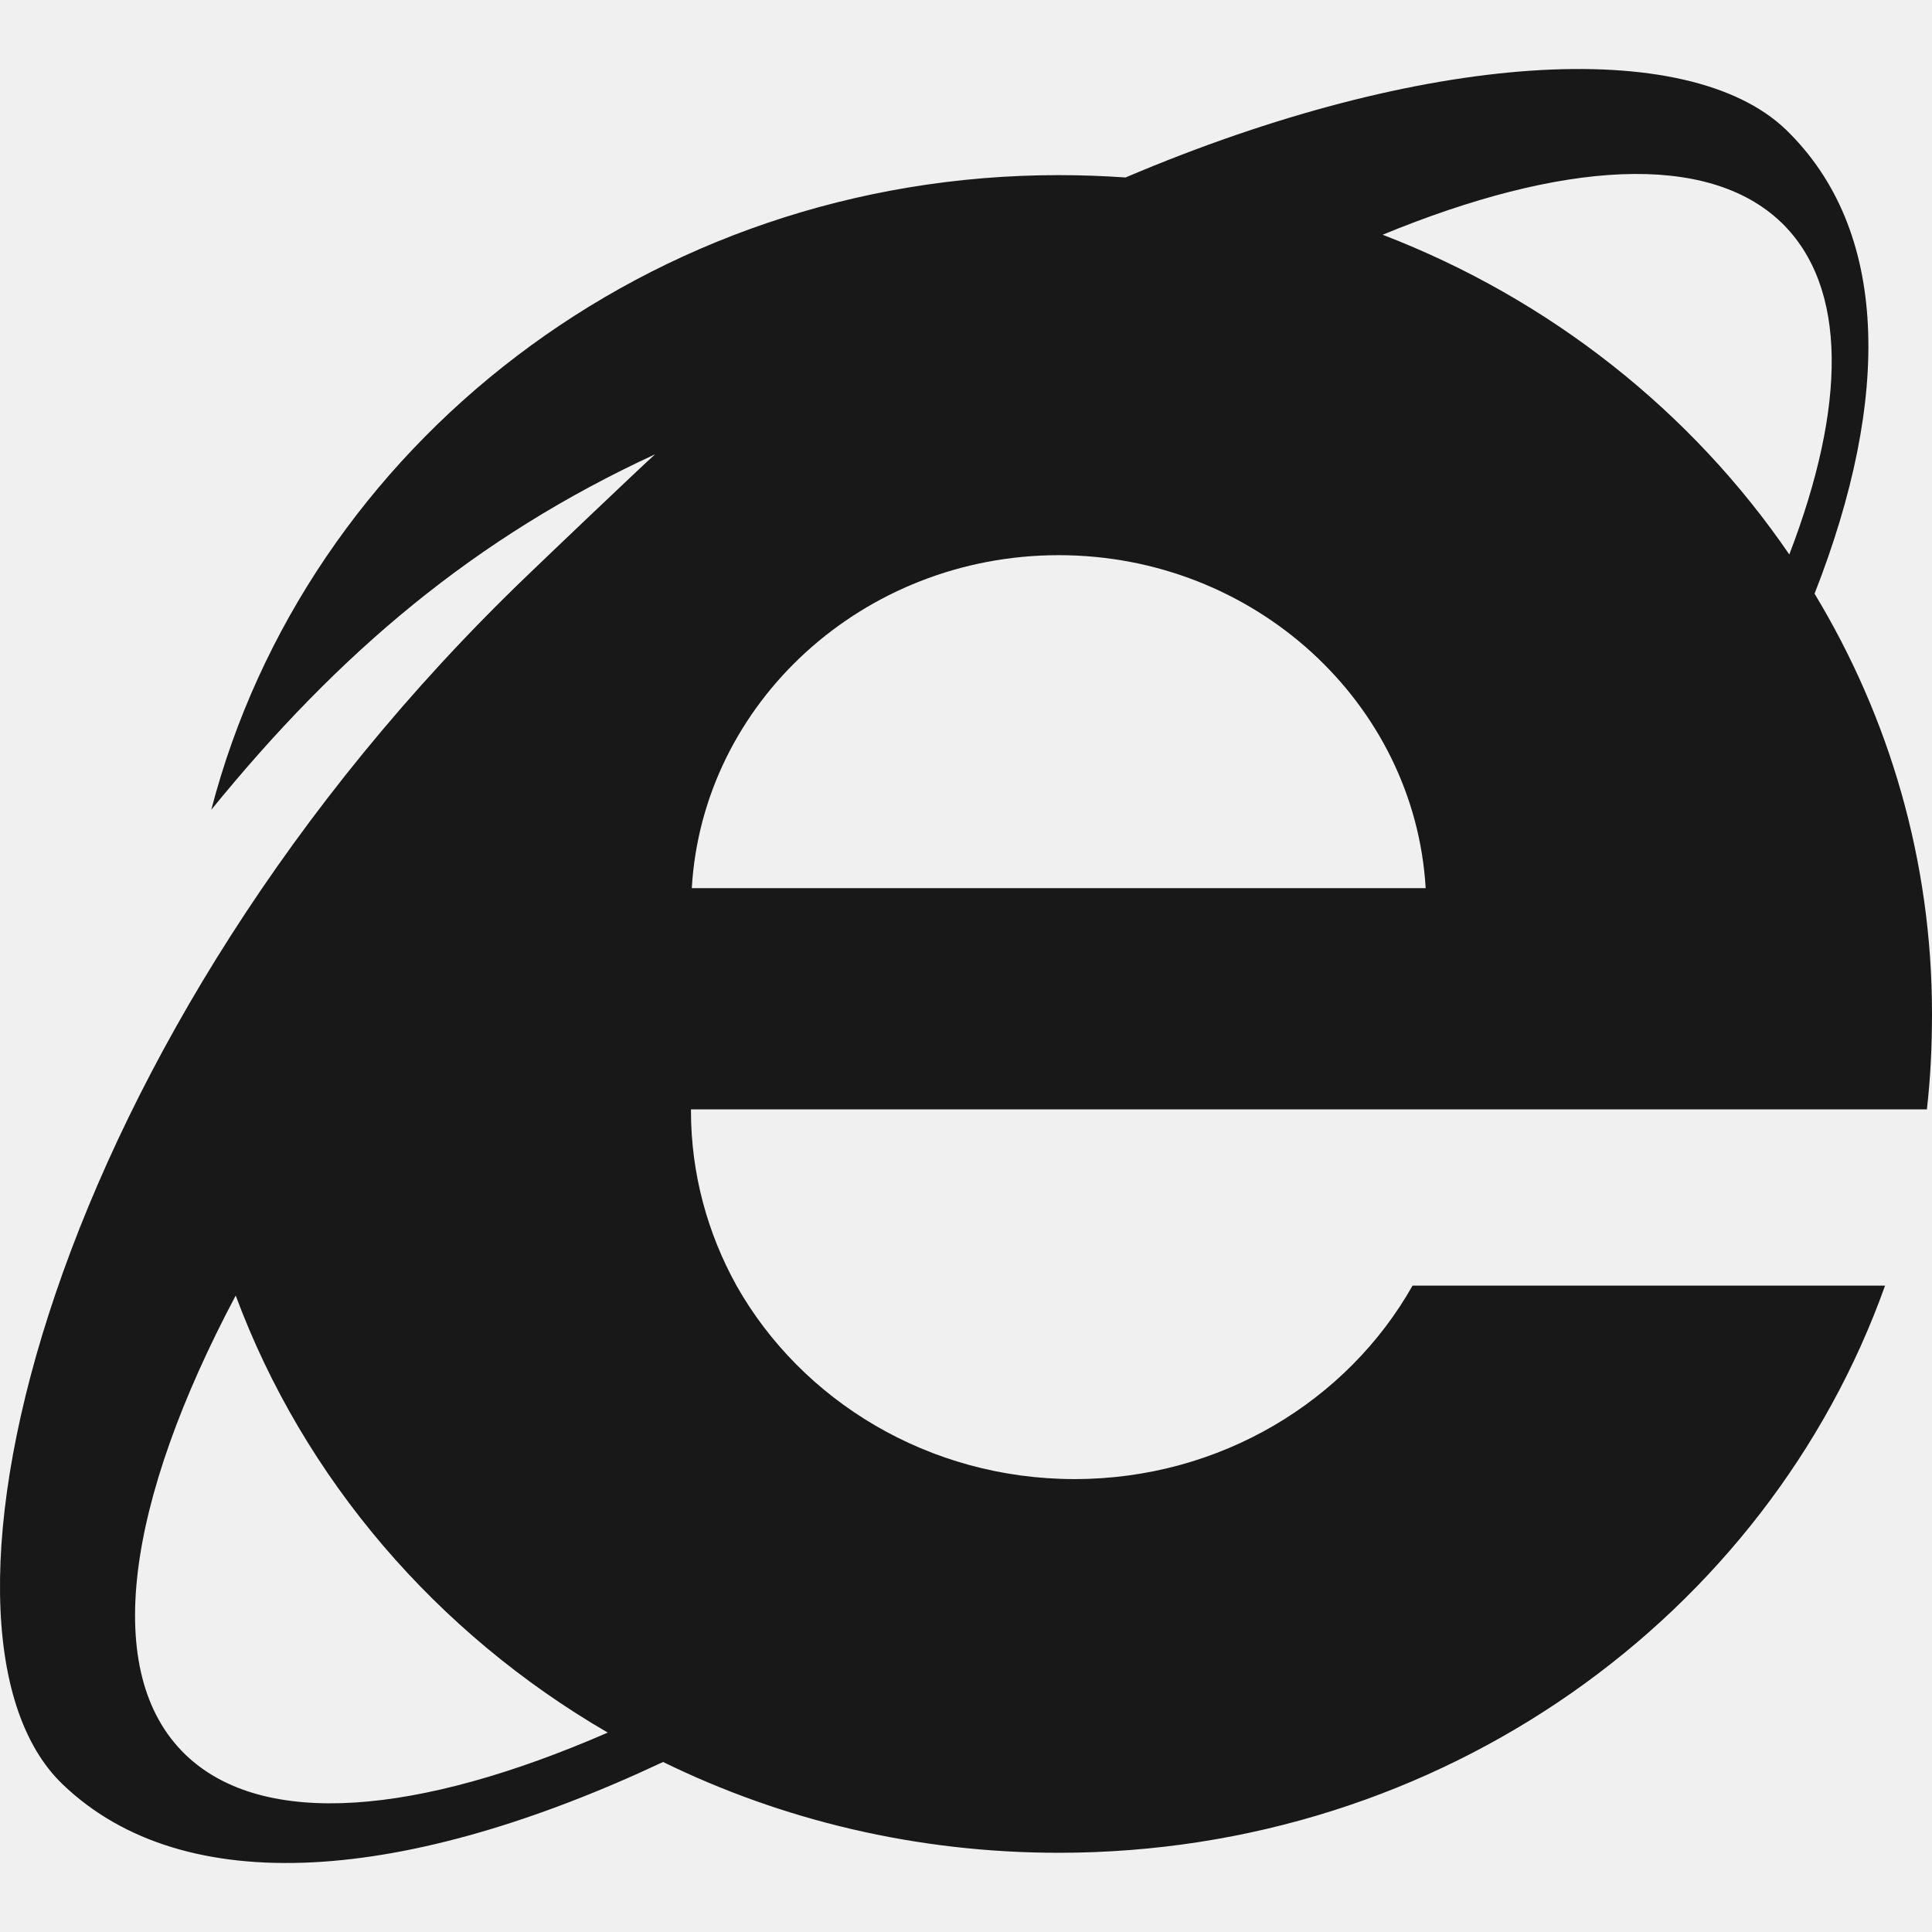
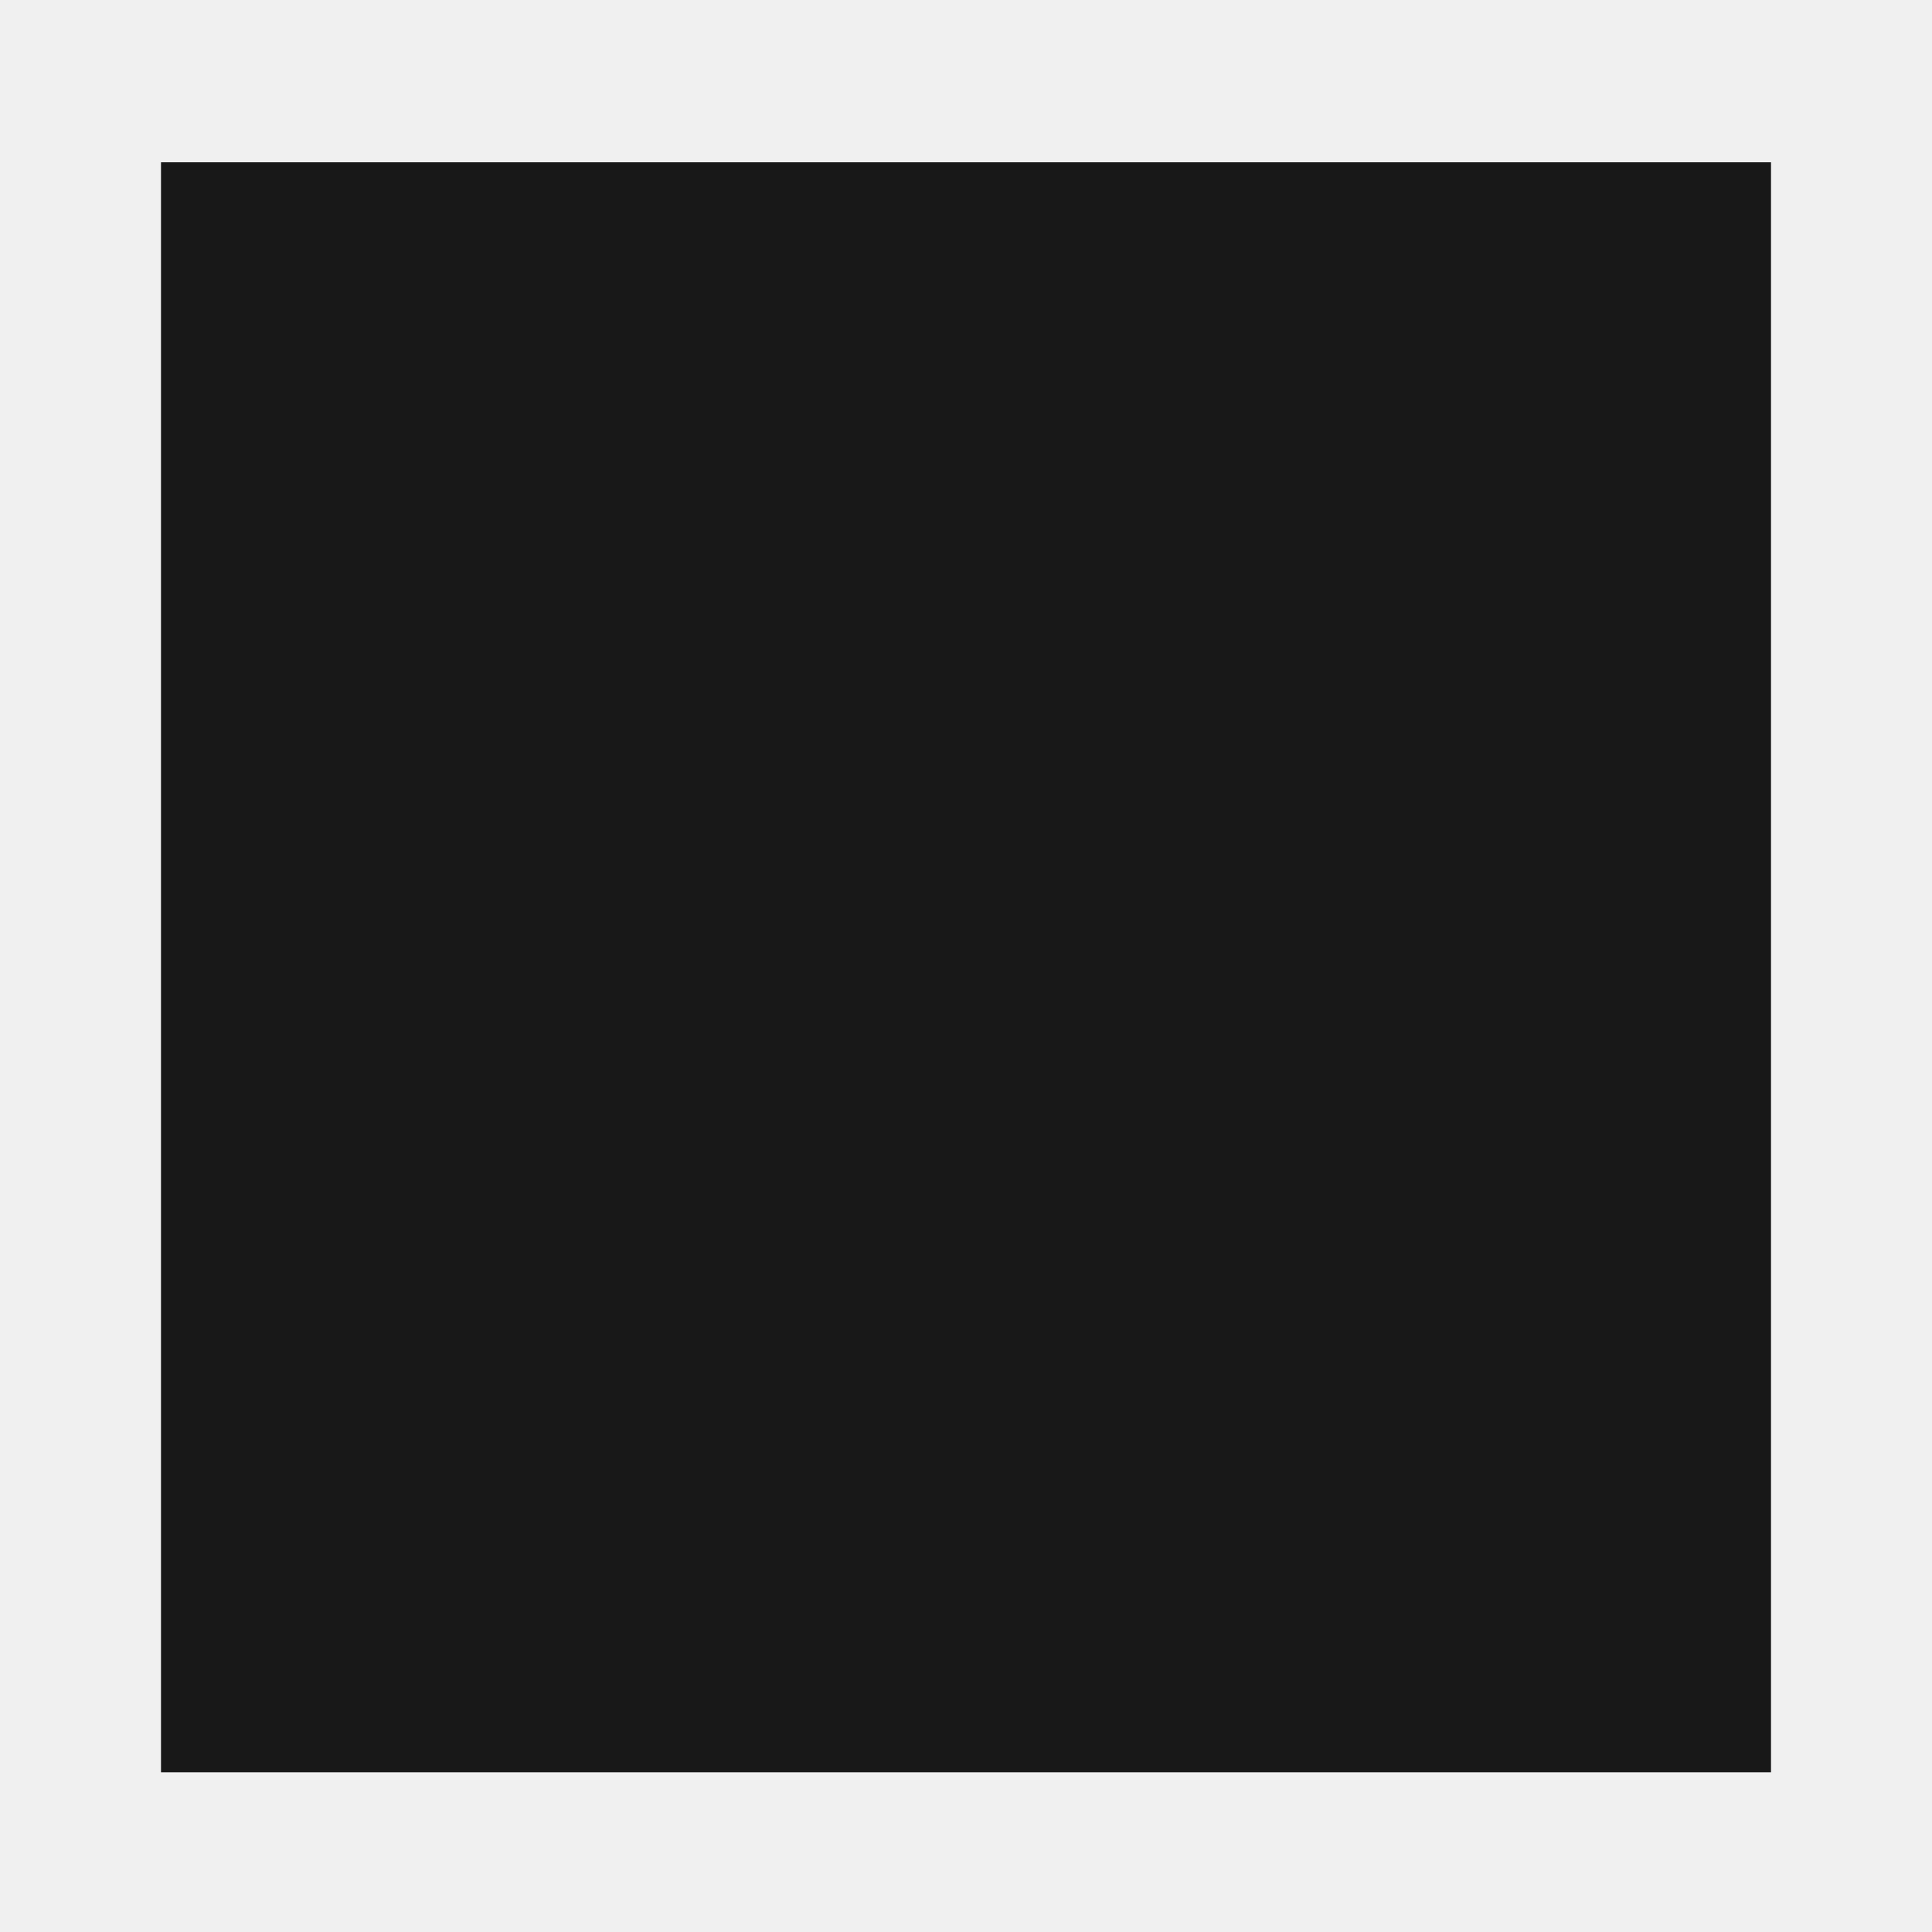
- <svg xmlns="http://www.w3.org/2000/svg" version="1.1" width="14px" height="14px">
+ <svg xmlns="http://www.w3.org/2000/svg" version="1.1" width="6px" height="6px">
  <defs>
    <pattern id="BGPattern" patternUnits="userSpaceOnUse" alignment="0 0" imageRepeat="None" />
-     <mask fill="white" id="Clip1282">
-       <path d="M 5.007 8.039  L 10.566 8.039  L 13.963 8.039  C 13.989 7.813  14 7.582  14 7.345  C 14 6.237  13.69 5.197  13.149 4.302  C 13.709 2.874  13.689 1.662  12.94 0.938  C 12.227 0.257  10.316 0.368  8.156 1.286  C 7.996 1.275  7.835 1.269  7.672 1.269  C 4.706 1.269  2.218 3.228  1.531 5.868  C 2.461 4.725  3.44 3.896  4.747 3.292  C 4.628 3.399  3.934 4.061  3.818 4.173  C 0.37 7.482  -0.717 11.805  0.453 12.929  C 1.342 13.783  2.954 13.638  4.805 12.768  C 5.665 13.189  6.639 13.426  7.672 13.426  C 10.451 13.426  12.806 11.708  13.66 9.316  L 10.236 9.316  C 9.765 10.15  8.844 10.718  7.787 10.718  C 6.73 10.718  5.808 10.15  5.337 9.316  C 5.128 8.939  5.007 8.507  5.007 8.049  L 5.007 8.039  Z M 10.331 6.436  L 5.013 6.436  C 5.091 5.094  6.253 4.023  7.672 4.023  C 9.09 4.023  10.252 5.094  10.331 6.436  Z M 10.019 1.701  C 11.316 1.167  12.371 1.096  12.909 1.613  C 13.391 2.081  13.379 2.942  12.966 4.018  C 12.259 2.983  11.232 2.167  10.019 1.701  Z M 4.404 12.555  C 3.031 13.153  1.907 13.255  1.345 12.716  C 0.73 12.124  0.915 10.883  1.708 9.388  C 2.202 10.718  3.164 11.835  4.404 12.555  Z " fill-rule="evenodd" />
+     <mask fill="white" id="Clip407">
+       <path d="M 5.5 5.504  L 5.5 0.504  L 0.5 0.504  L 0.5 5.504  L 5.5 5.504  Z " fill-rule="evenodd" />
    </mask>
  </defs>
-   <g transform="matrix(1 0 0 1 -53 -777 )">
-     <path d="M 5.007 8.039  L 10.566 8.039  L 13.963 8.039  C 13.989 7.813  14 7.582  14 7.345  C 14 6.237  13.69 5.197  13.149 4.302  C 13.709 2.874  13.689 1.662  12.94 0.938  C 12.227 0.257  10.316 0.368  8.156 1.286  C 7.996 1.275  7.835 1.269  7.672 1.269  C 4.706 1.269  2.218 3.228  1.531 5.868  C 2.461 4.725  3.44 3.896  4.747 3.292  C 4.628 3.399  3.934 4.061  3.818 4.173  C 0.37 7.482  -0.717 11.805  0.453 12.929  C 1.342 13.783  2.954 13.638  4.805 12.768  C 5.665 13.189  6.639 13.426  7.672 13.426  C 10.451 13.426  12.806 11.708  13.66 9.316  L 10.236 9.316  C 9.765 10.15  8.844 10.718  7.787 10.718  C 6.73 10.718  5.808 10.15  5.337 9.316  C 5.128 8.939  5.007 8.507  5.007 8.049  L 5.007 8.039  Z M 10.331 6.436  L 5.013 6.436  C 5.091 5.094  6.253 4.023  7.672 4.023  C 9.09 4.023  10.252 5.094  10.331 6.436  Z M 10.019 1.701  C 11.316 1.167  12.371 1.096  12.909 1.613  C 13.391 2.081  13.379 2.942  12.966 4.018  C 12.259 2.983  11.232 2.167  10.019 1.701  Z M 4.404 12.555  C 3.031 13.153  1.907 13.255  1.345 12.716  C 0.73 12.124  0.915 10.883  1.708 9.388  C 2.202 10.718  3.164 11.835  4.404 12.555  Z " fill-rule="nonzero" fill="rgba(0, 0, 0, 0.898)" stroke="none" transform="matrix(1 0 0 1 53 777 )" class="fill" />
-     <path d="M 5.007 8.039  L 10.566 8.039  L 13.963 8.039  C 13.989 7.813  14 7.582  14 7.345  C 14 6.237  13.69 5.197  13.149 4.302  C 13.709 2.874  13.689 1.662  12.94 0.938  C 12.227 0.257  10.316 0.368  8.156 1.286  C 7.996 1.275  7.835 1.269  7.672 1.269  C 4.706 1.269  2.218 3.228  1.531 5.868  C 2.461 4.725  3.44 3.896  4.747 3.292  C 4.628 3.399  3.934 4.061  3.818 4.173  C 0.37 7.482  -0.717 11.805  0.453 12.929  C 1.342 13.783  2.954 13.638  4.805 12.768  C 5.665 13.189  6.639 13.426  7.672 13.426  C 10.451 13.426  12.806 11.708  13.66 9.316  L 10.236 9.316  C 9.765 10.15  8.844 10.718  7.787 10.718  C 6.73 10.718  5.808 10.15  5.337 9.316  C 5.128 8.939  5.007 8.507  5.007 8.049  L 5.007 8.039  Z " stroke-width="0" stroke-dasharray="0" stroke="rgba(255, 255, 255, 0)" fill="none" transform="matrix(1 0 0 1 53 777 )" class="stroke" mask="url(#Clip1282)" />
-     <path d="M 10.331 6.436  L 5.013 6.436  C 5.091 5.094  6.253 4.023  7.672 4.023  C 9.09 4.023  10.252 5.094  10.331 6.436  Z " stroke-width="0" stroke-dasharray="0" stroke="rgba(255, 255, 255, 0)" fill="none" transform="matrix(1 0 0 1 53 777 )" class="stroke" mask="url(#Clip1282)" />
-     <path d="M 10.019 1.701  C 11.316 1.167  12.371 1.096  12.909 1.613  C 13.391 2.081  13.379 2.942  12.966 4.018  C 12.259 2.983  11.232 2.167  10.019 1.701  Z " stroke-width="0" stroke-dasharray="0" stroke="rgba(255, 255, 255, 0)" fill="none" transform="matrix(1 0 0 1 53 777 )" class="stroke" mask="url(#Clip1282)" />
-     <path d="M 4.404 12.555  C 3.031 13.153  1.907 13.255  1.345 12.716  C 0.73 12.124  0.915 10.883  1.708 9.388  C 2.202 10.718  3.164 11.835  4.404 12.555  Z " stroke-width="0" stroke-dasharray="0" stroke="rgba(255, 255, 255, 0)" fill="none" transform="matrix(1 0 0 1 53 777 )" class="stroke" mask="url(#Clip1282)" />
+   <g transform="matrix(1 0 0 1 -102 -778 )">
+     <path d="M 5.5 5.504  L 5.5 0.504  L 0.5 0.504  L 0.5 5.504  L 5.5 5.504  Z " fill-rule="nonzero" fill="rgba(0, 0, 0, 0.898)" stroke="none" transform="matrix(1 0 0 1 102 778 )" class="fill" />
+     <path d="M 5.5 5.504  L 5.5 0.504  L 0.5 0.504  L 0.5 5.504  L 5.5 5.504  Z " stroke-width="0" stroke-dasharray="0" stroke="rgba(255, 255, 255, 0)" fill="none" transform="matrix(1 0 0 1 102 778 )" class="stroke" mask="url(#Clip407)" />
  </g>
</svg>
